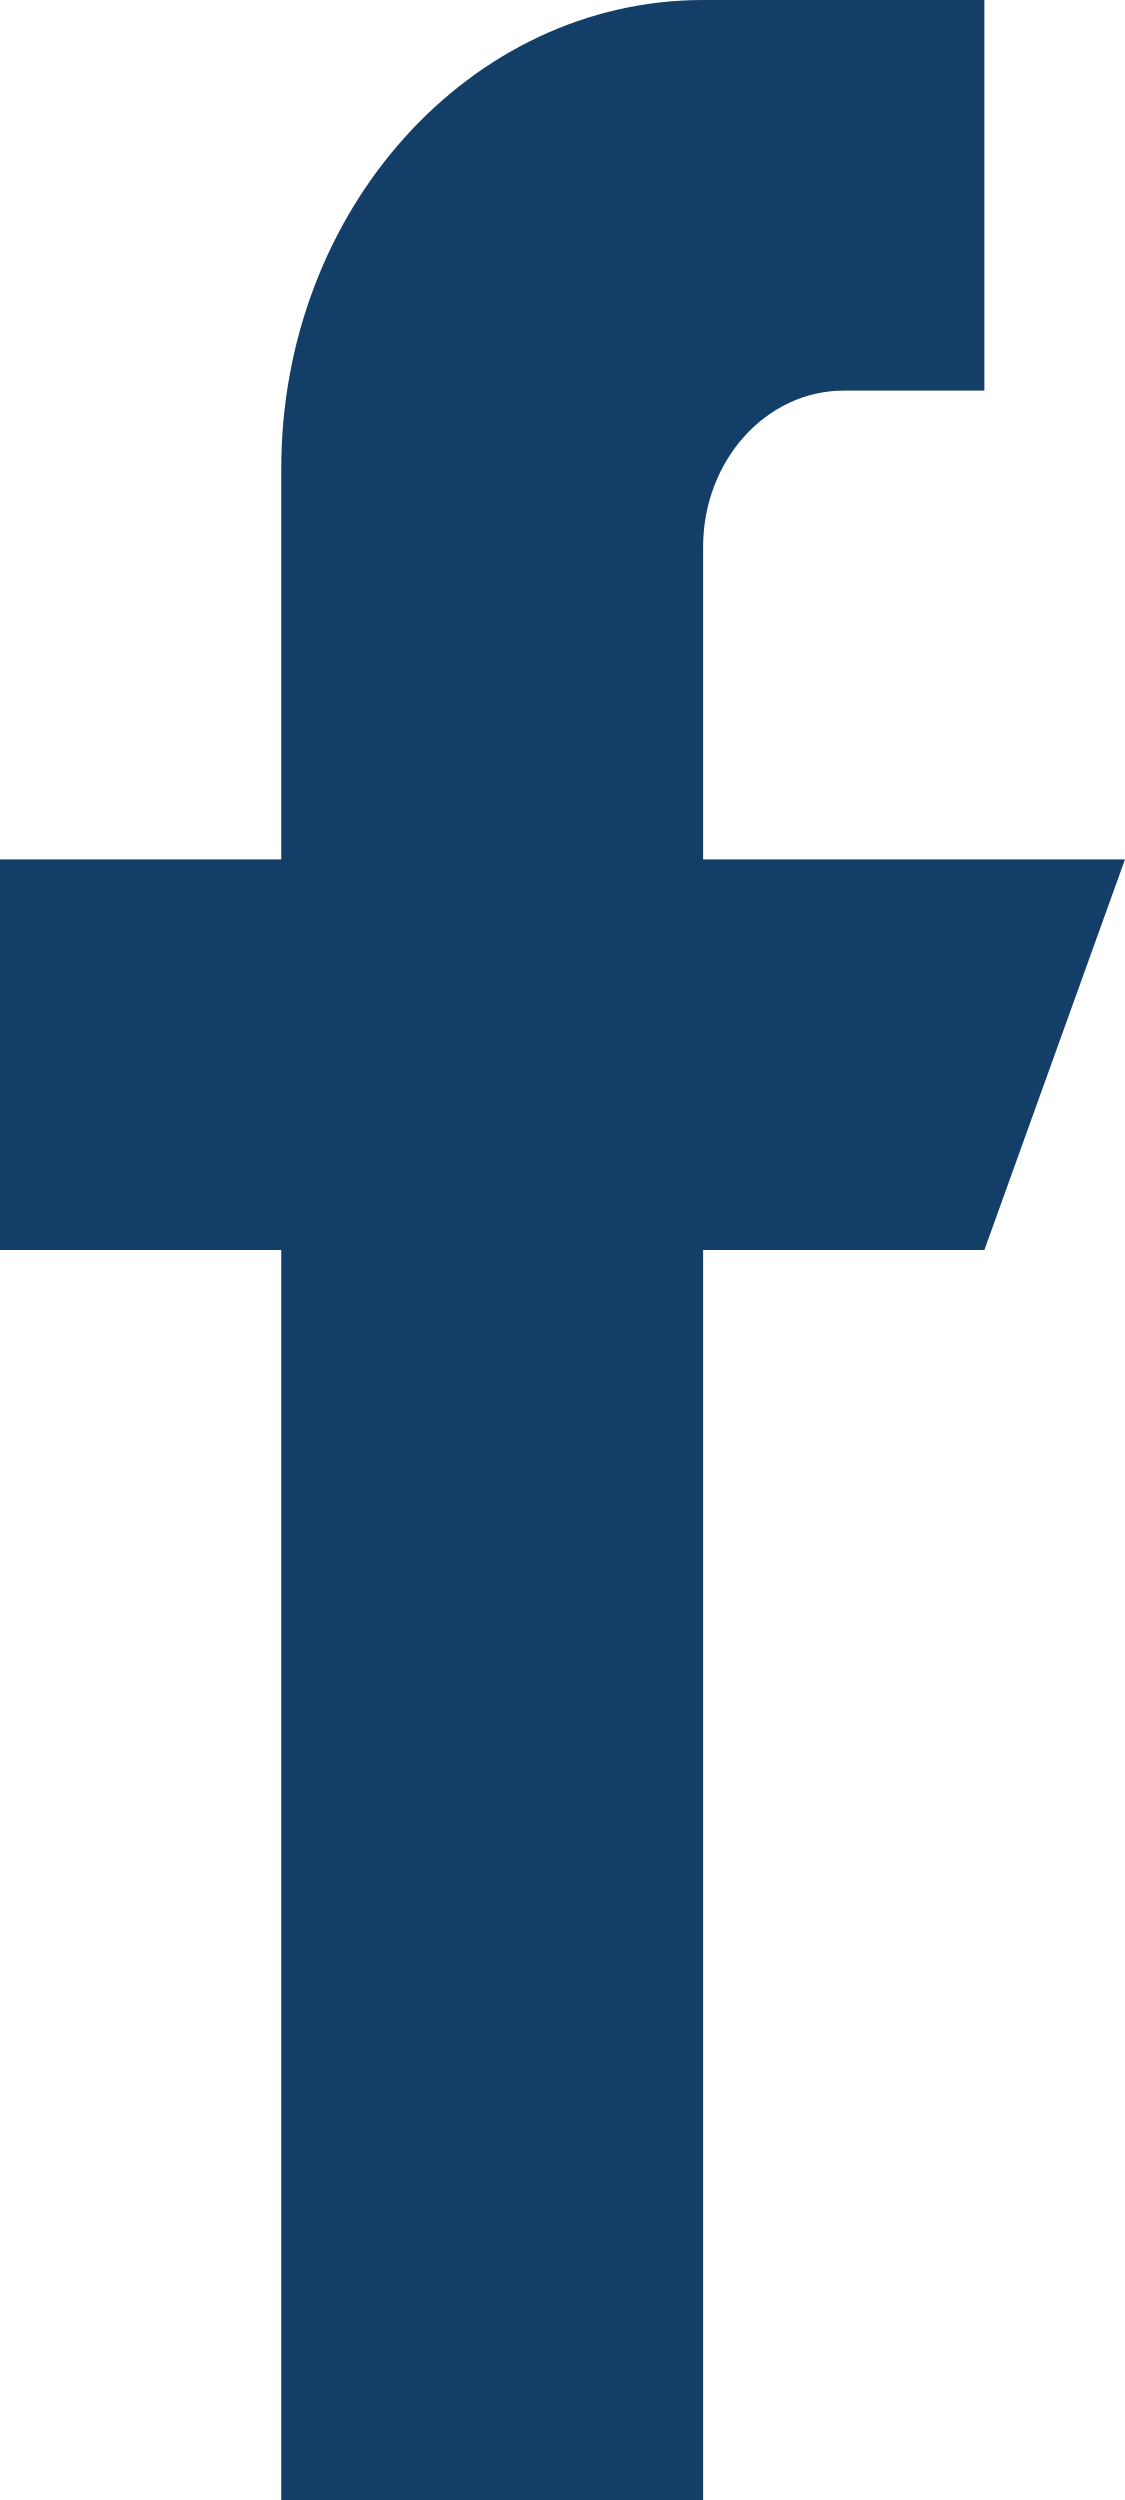
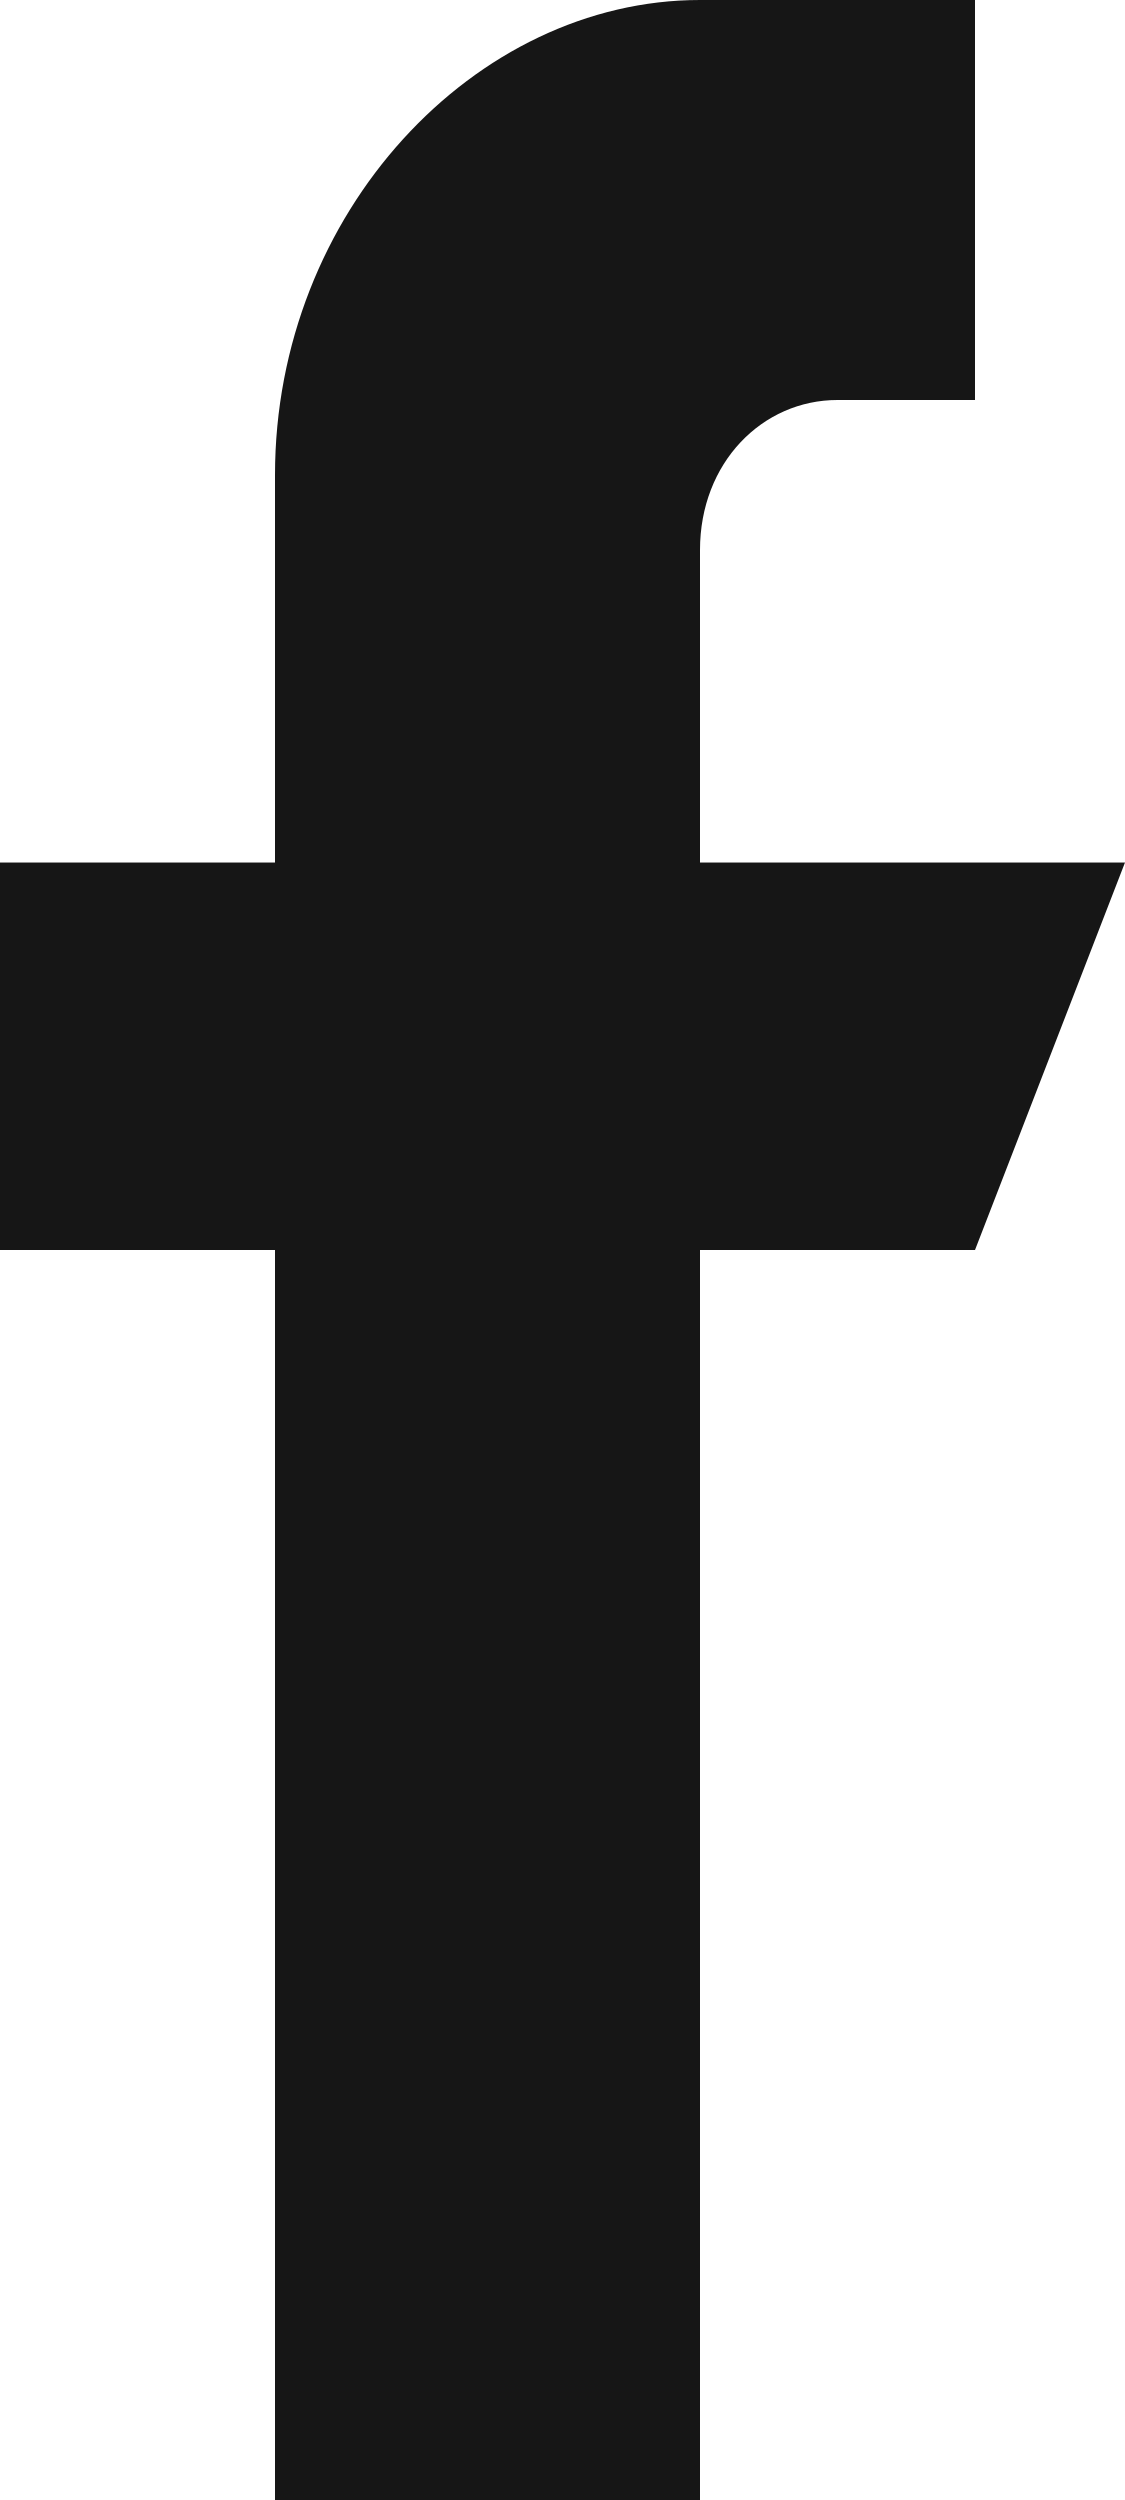
- <svg xmlns="http://www.w3.org/2000/svg" width="9px" height="20px" viewBox="0 0 9 20" version="1.1">
-   <g id="Desktop" stroke="none" stroke-width="1" fill="none" fill-rule="evenodd">
-     <g id="OS-Staff---op-2" transform="translate(-1079, -1064)" fill="#133E68" fill-rule="nonzero">
+ <svg xmlns="http://www.w3.org/2000/svg" version="1.1" id="Layer_1" x="0px" y="0px" viewBox="0 0 9 20" style="enable-background:new 0 0 9 20;" xml:space="preserve">
+   <style type="text/css">
+ 	.st0{fill:#161616;}
+ </style>
+   <g id="Desktop">
+     <g id="OS-Staff---op-2" transform="translate(-1079, -1064)">
      <g id="social" transform="translate(1079, 1063)">
-         <path d="M5.625,7.875 L5.625,5.375 C5.625,4.685 6.129,4.125 6.75,4.125 L7.875,4.125 L7.875,1 L5.625,1 C3.761,1 2.25,2.679 2.25,4.75 L2.25,7.875 L0,7.875 L0,11 L2.25,11 L2.25,21 L5.625,21 L5.625,11 L7.875,11 L9,7.875 L5.625,7.875 Z" id="Path" />
+         <path id="Path" class="st0" d="M5.6,7.9V5.4c0-0.7,0.5-1.2,1.1-1.2h1.1V1H5.6C3.8,1,2.2,2.7,2.2,4.8v3.1H0V11h2.2v10h3.4V11h2.2     L9,7.9H5.6z" />
      </g>
    </g>
  </g>
</svg>
